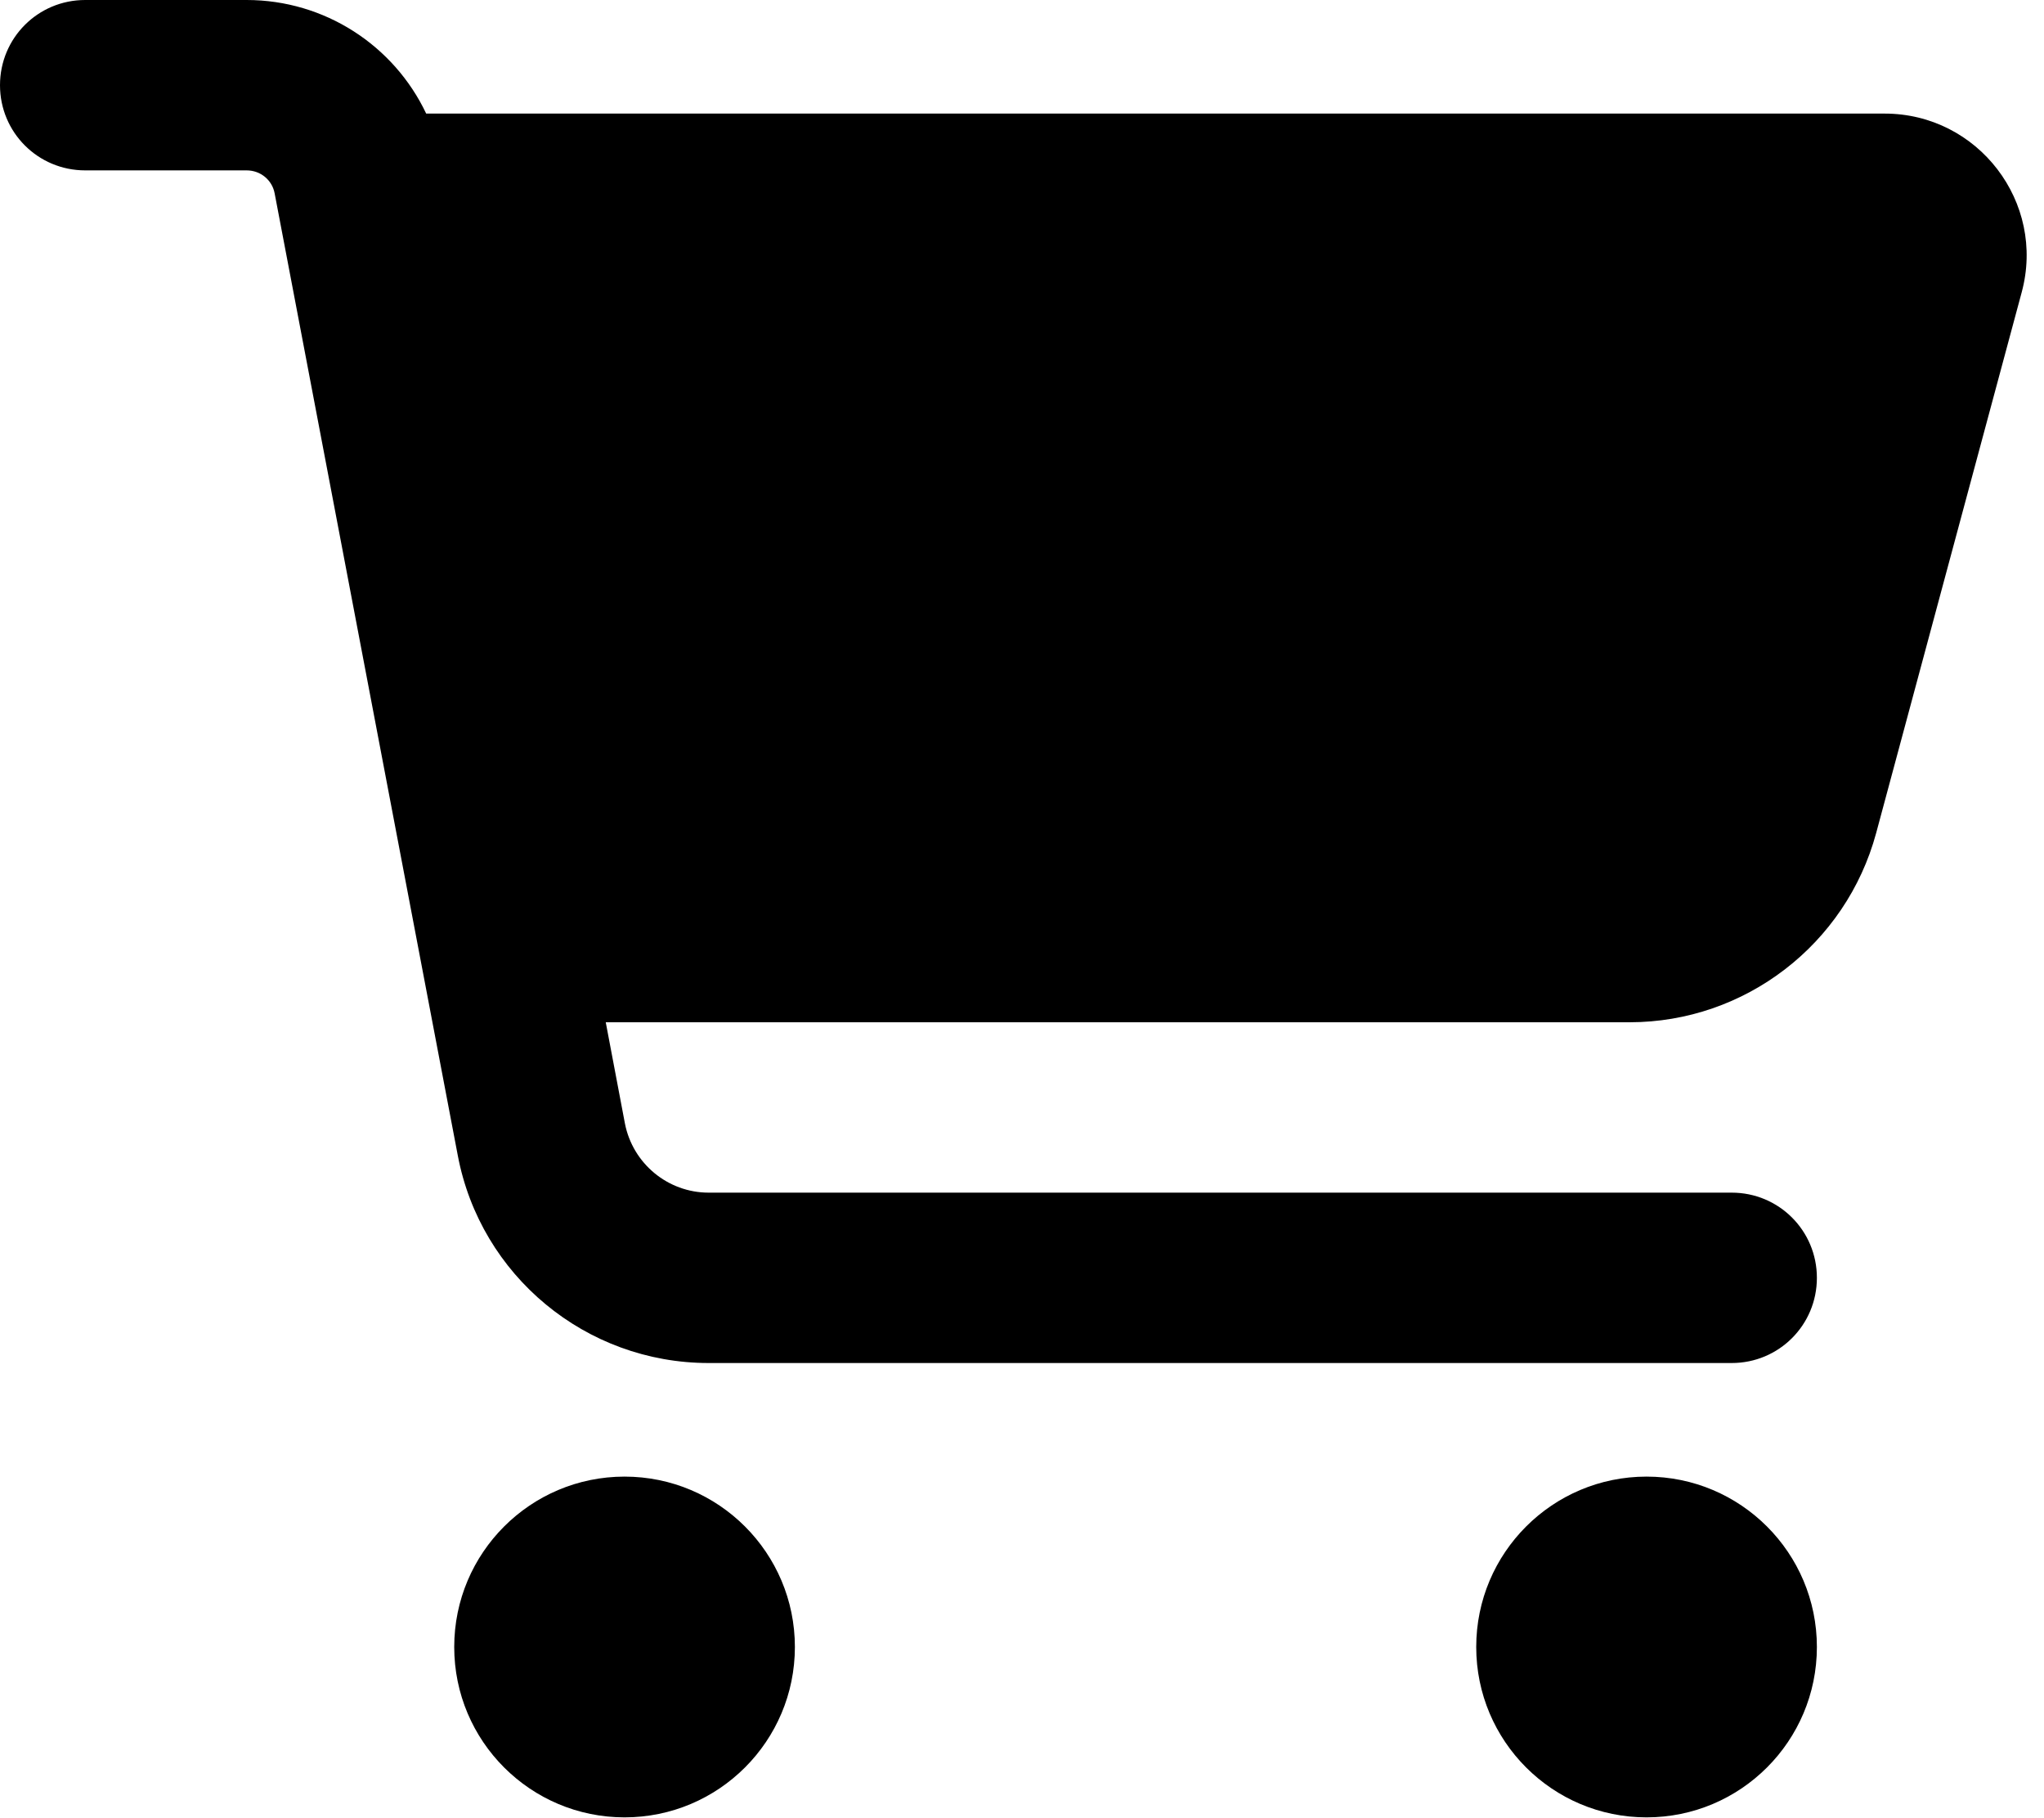
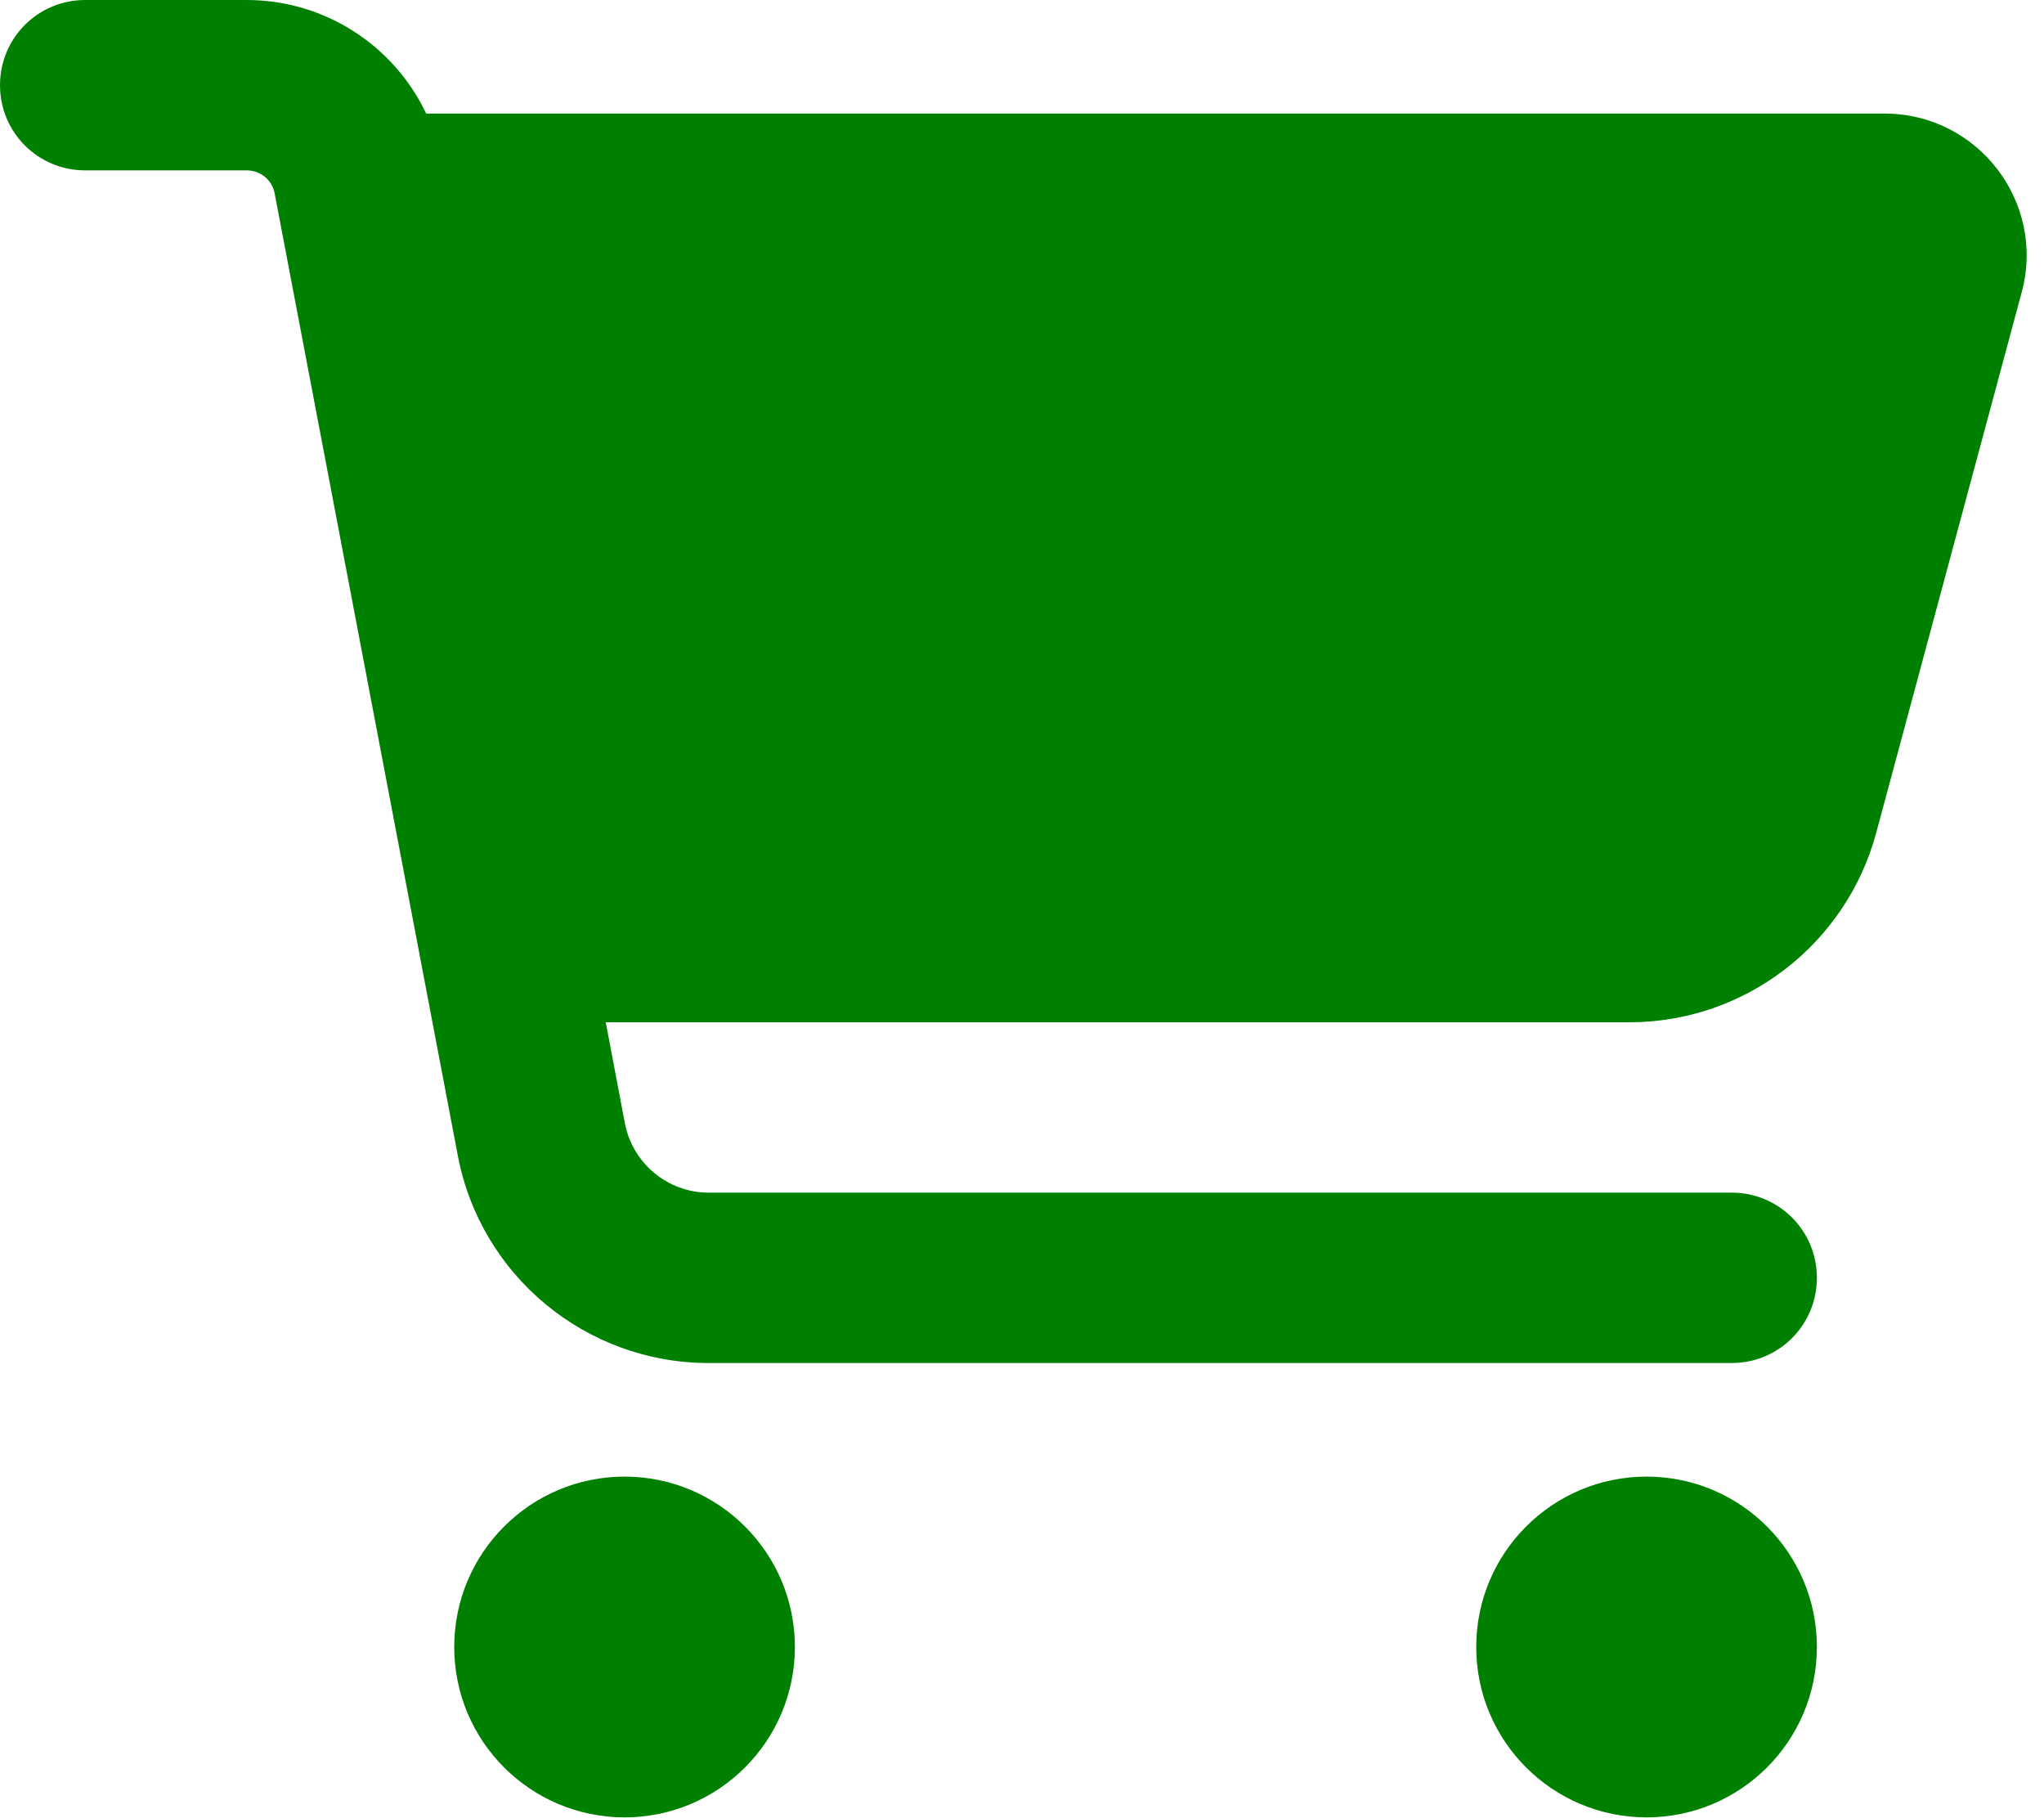
<svg xmlns="http://www.w3.org/2000/svg" viewBox="0 0 576 512">
-   <path d="M0 24C0 10.7 10.7 0 24 0H69.5c22 0 41.5 12.8 50.6 32h411c26.3 0 45.5 25 38.6 50.4l-41 152.3c-8.5 31.4-37 53.3-69.5 53.3H170.7l5.4 28.5c2.2 11.3 12.1 19.5 23.6 19.5H488c13.3 0 24 10.7 24 24s-10.7 24-24 24H199.7c-34.6 0-64.3-24.6-70.7-58.5L77.4 54.5c-.7-3.8-4-6.5-7.9-6.5H24C10.7 48 0 37.3 0 24zM128 464a48 48 0 1 1 96 0 48 48 0 1 1 -96 0zm336-48a48 48 0 1 1 0 96 48 48 0 1 1 0-96z" />
+   <path fill="green" d="M0 24C0 10.7 10.7 0 24 0H69.5c22 0 41.5 12.8 50.6 32h411c26.3 0 45.5 25 38.6 50.4l-41 152.3c-8.5 31.4-37 53.3-69.5 53.3H170.7l5.4 28.5c2.2 11.3 12.1 19.5 23.6 19.5H488c13.3 0 24 10.7 24 24s-10.7 24-24 24H199.7c-34.6 0-64.3-24.6-70.7-58.5L77.4 54.5c-.7-3.8-4-6.5-7.9-6.5H24C10.7 48 0 37.3 0 24zM128 464a48 48 0 1 1 96 0 48 48 0 1 1 -96 0zm336-48a48 48 0 1 1 0 96 48 48 0 1 1 0-96z" />
</svg>
